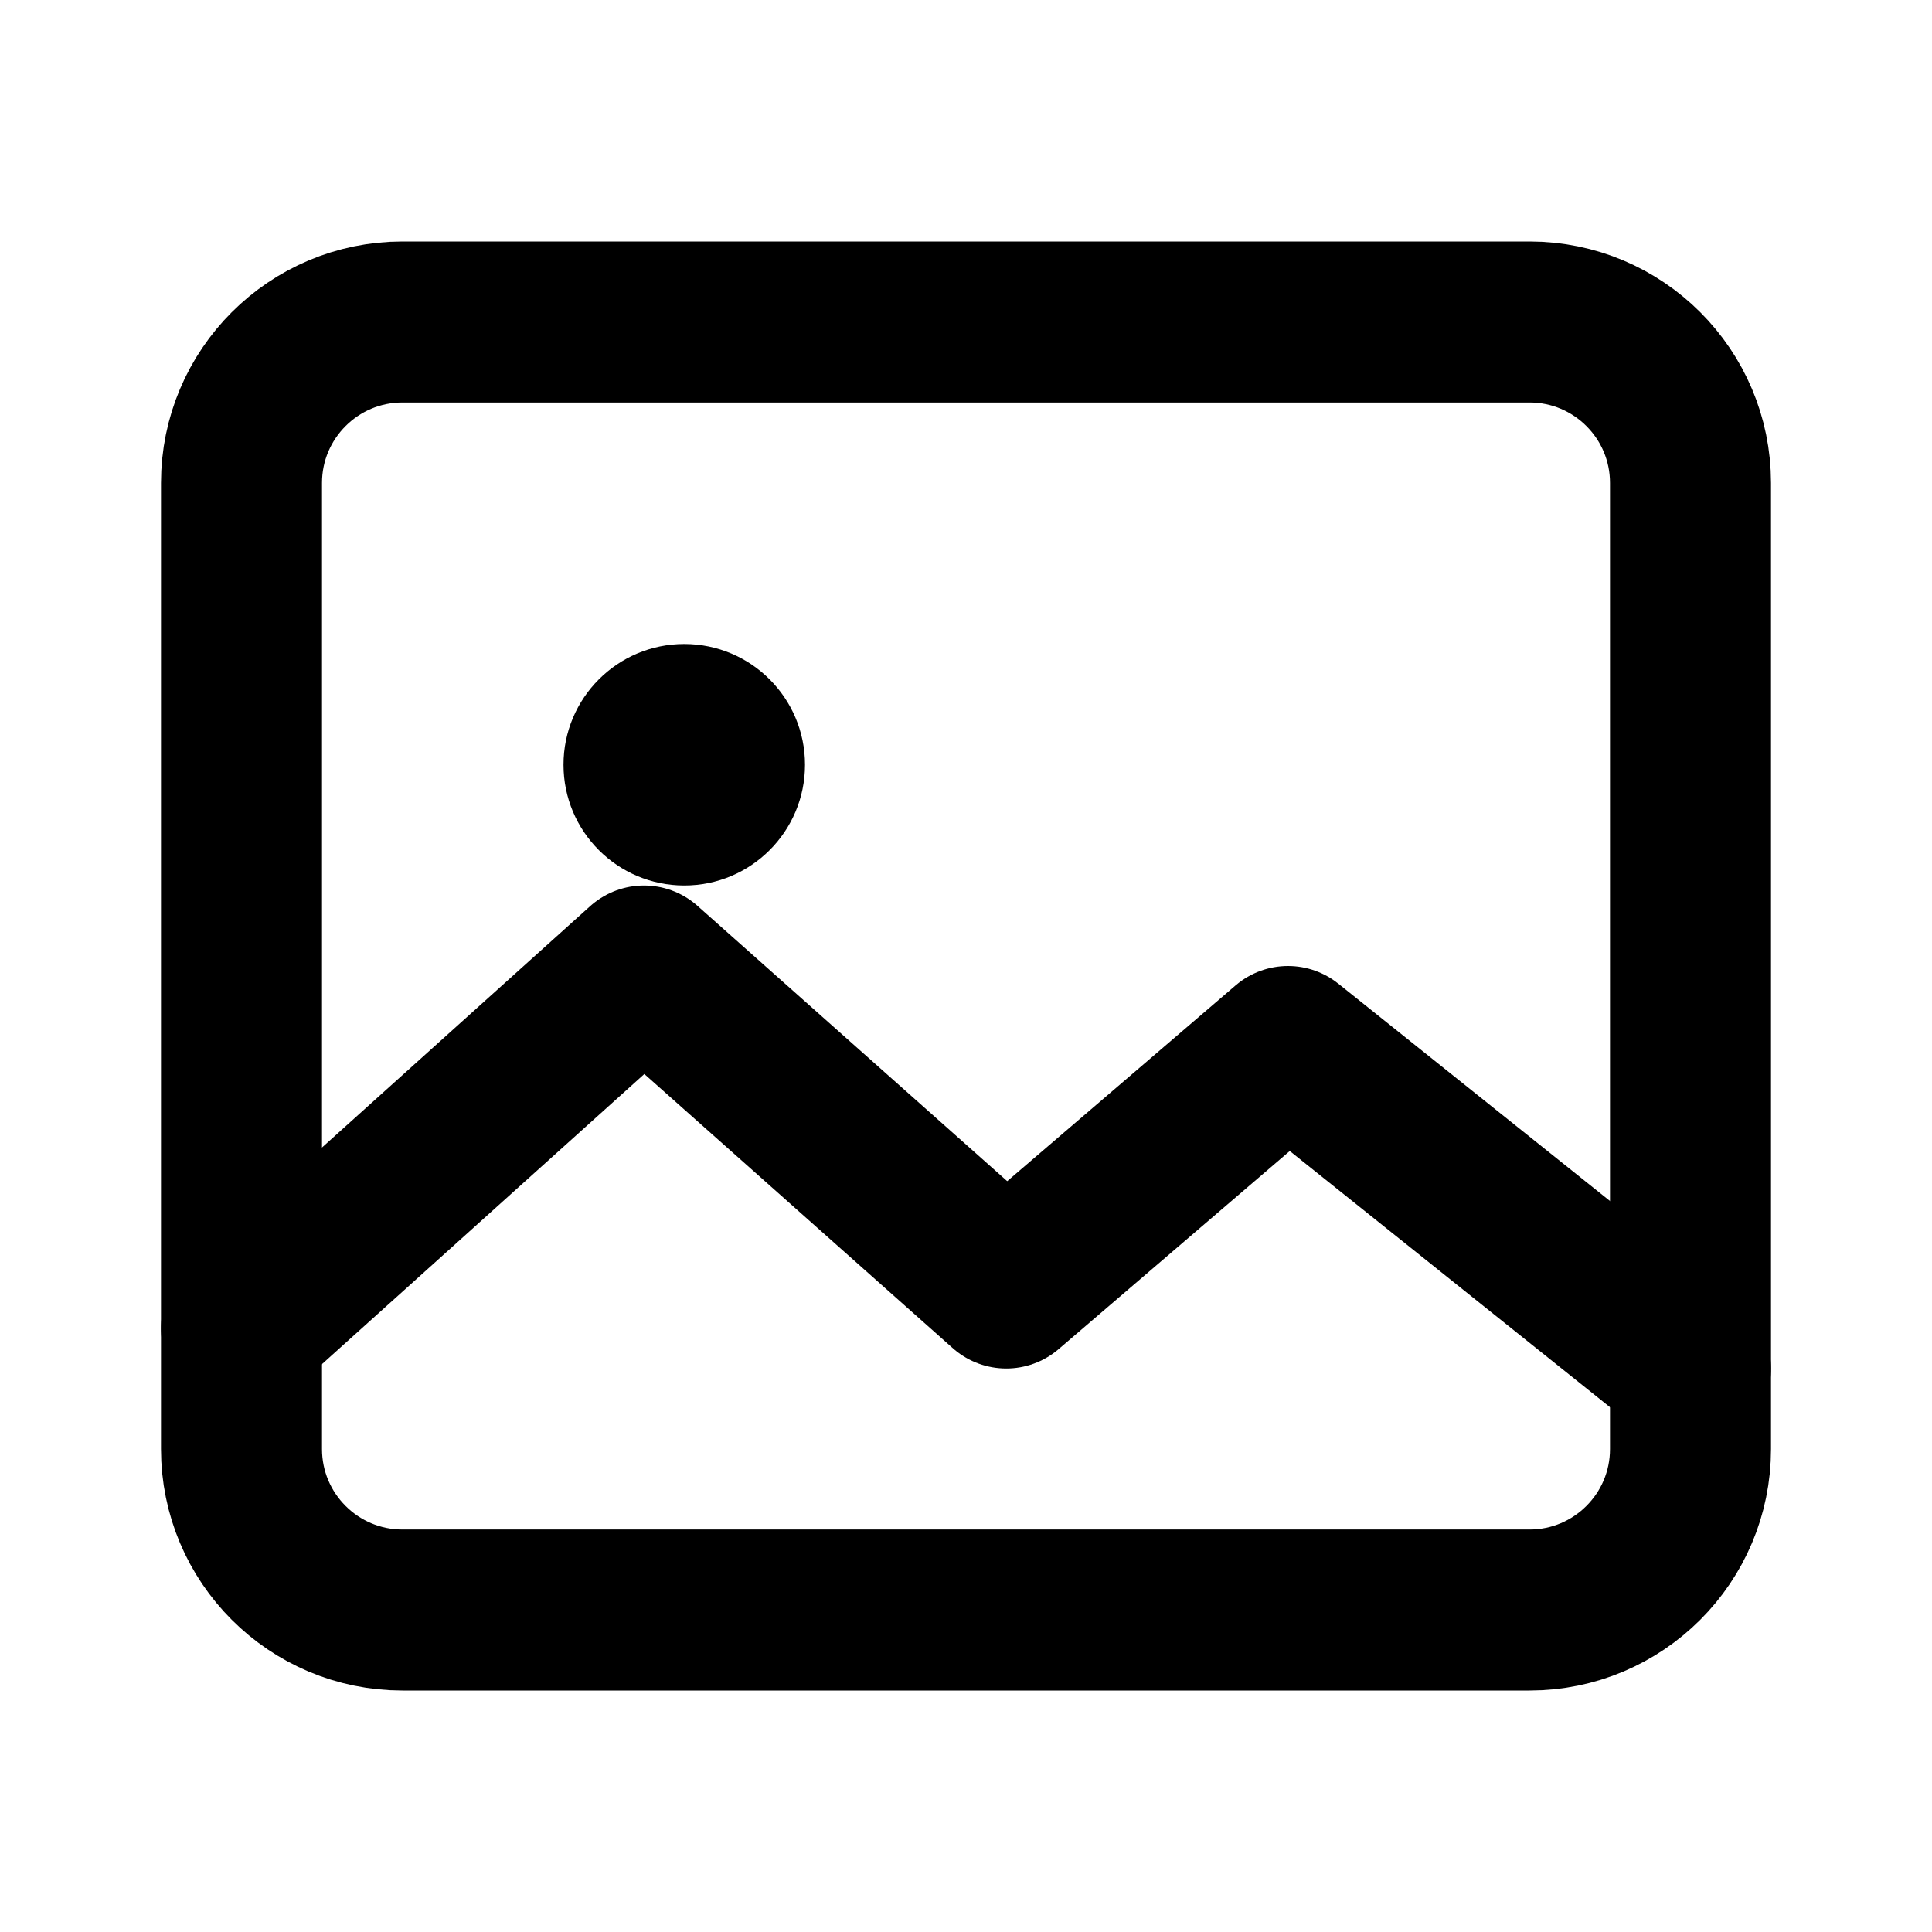
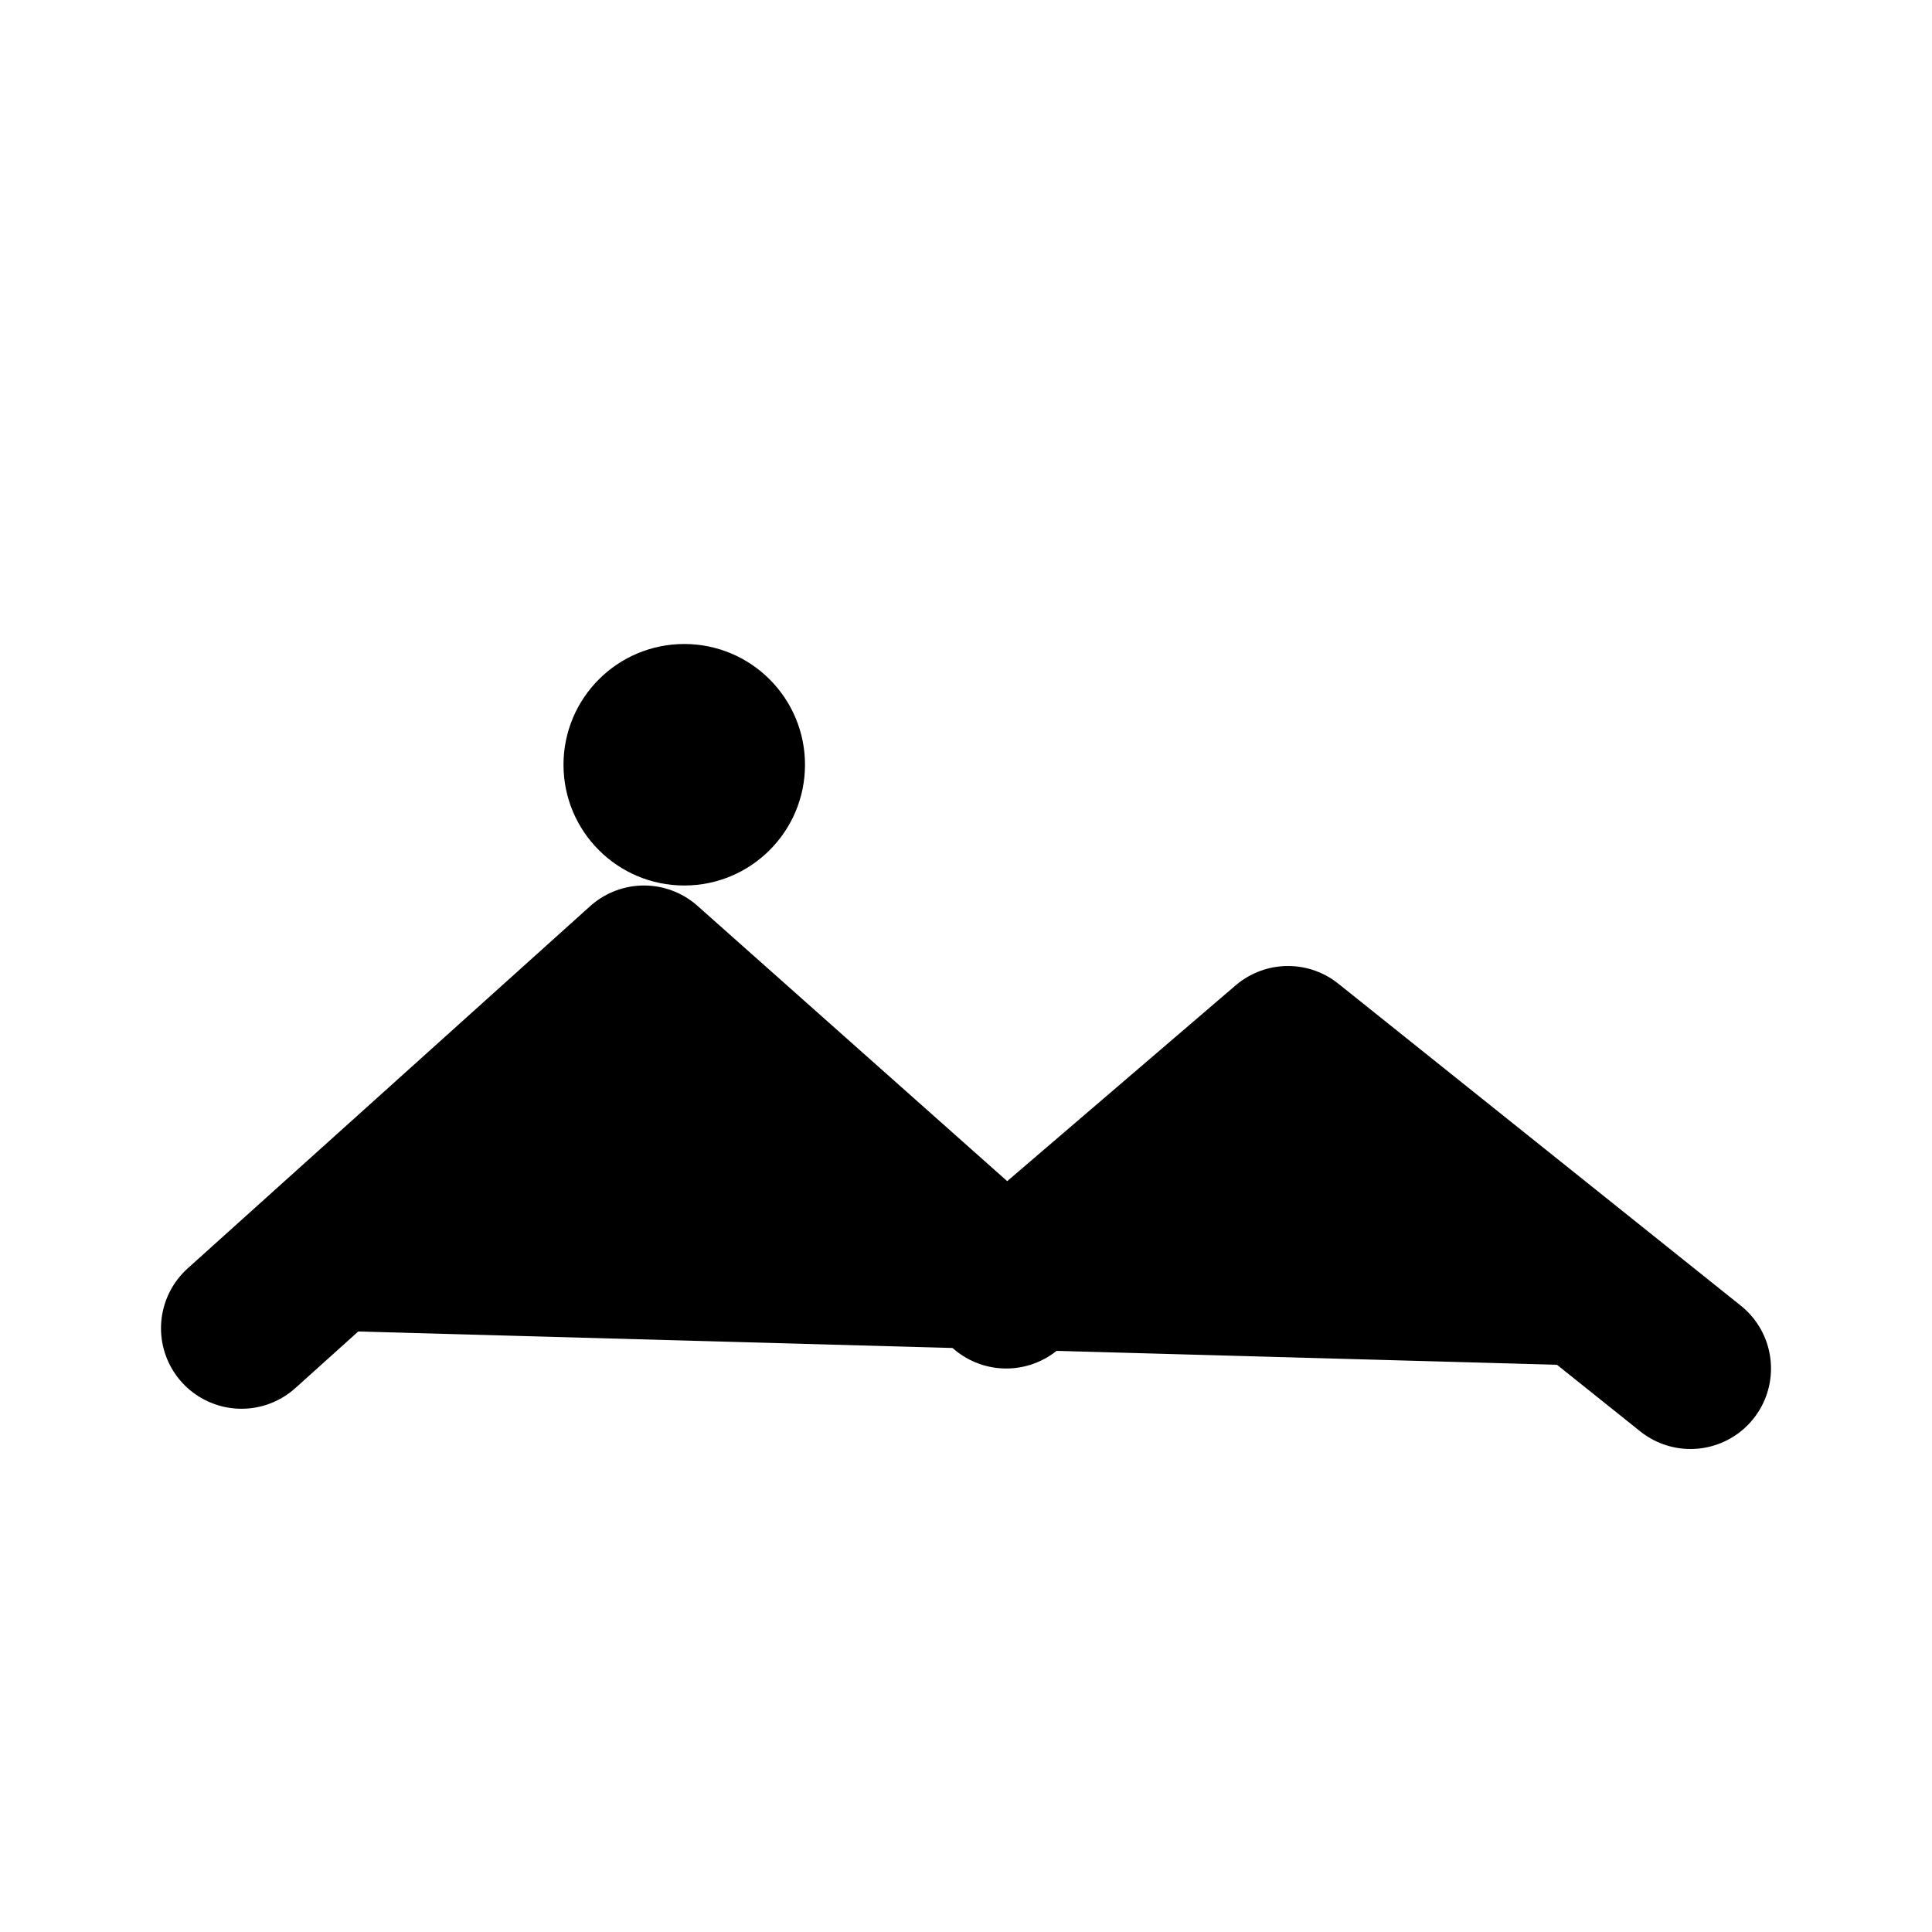
- <svg xmlns="http://www.w3.org/2000/svg" viewBox="0 0 24 24" fill="none">
-   <rect x="3" y="4" width="18" height="16" rx="2" stroke="currentColor" stroke-width="2" />
-   <circle cx="8.5" cy="9.5" r="1.5" fill="currentColor" />
+ <svg xmlns="http://www.w3.org/2000/svg" viewBox="0 0 24 24">
+   <rect x="3" y="4" rx="2" stroke="currentColor" stroke-width="2" />
+   <circle cx="8.5" cy="9.5" r="1.5" />
  <path d="M3 16.5L8 12L12.5 16L16 13L21 17" stroke="currentColor" stroke-width="2" stroke-linecap="round" stroke-linejoin="round" />
</svg>
